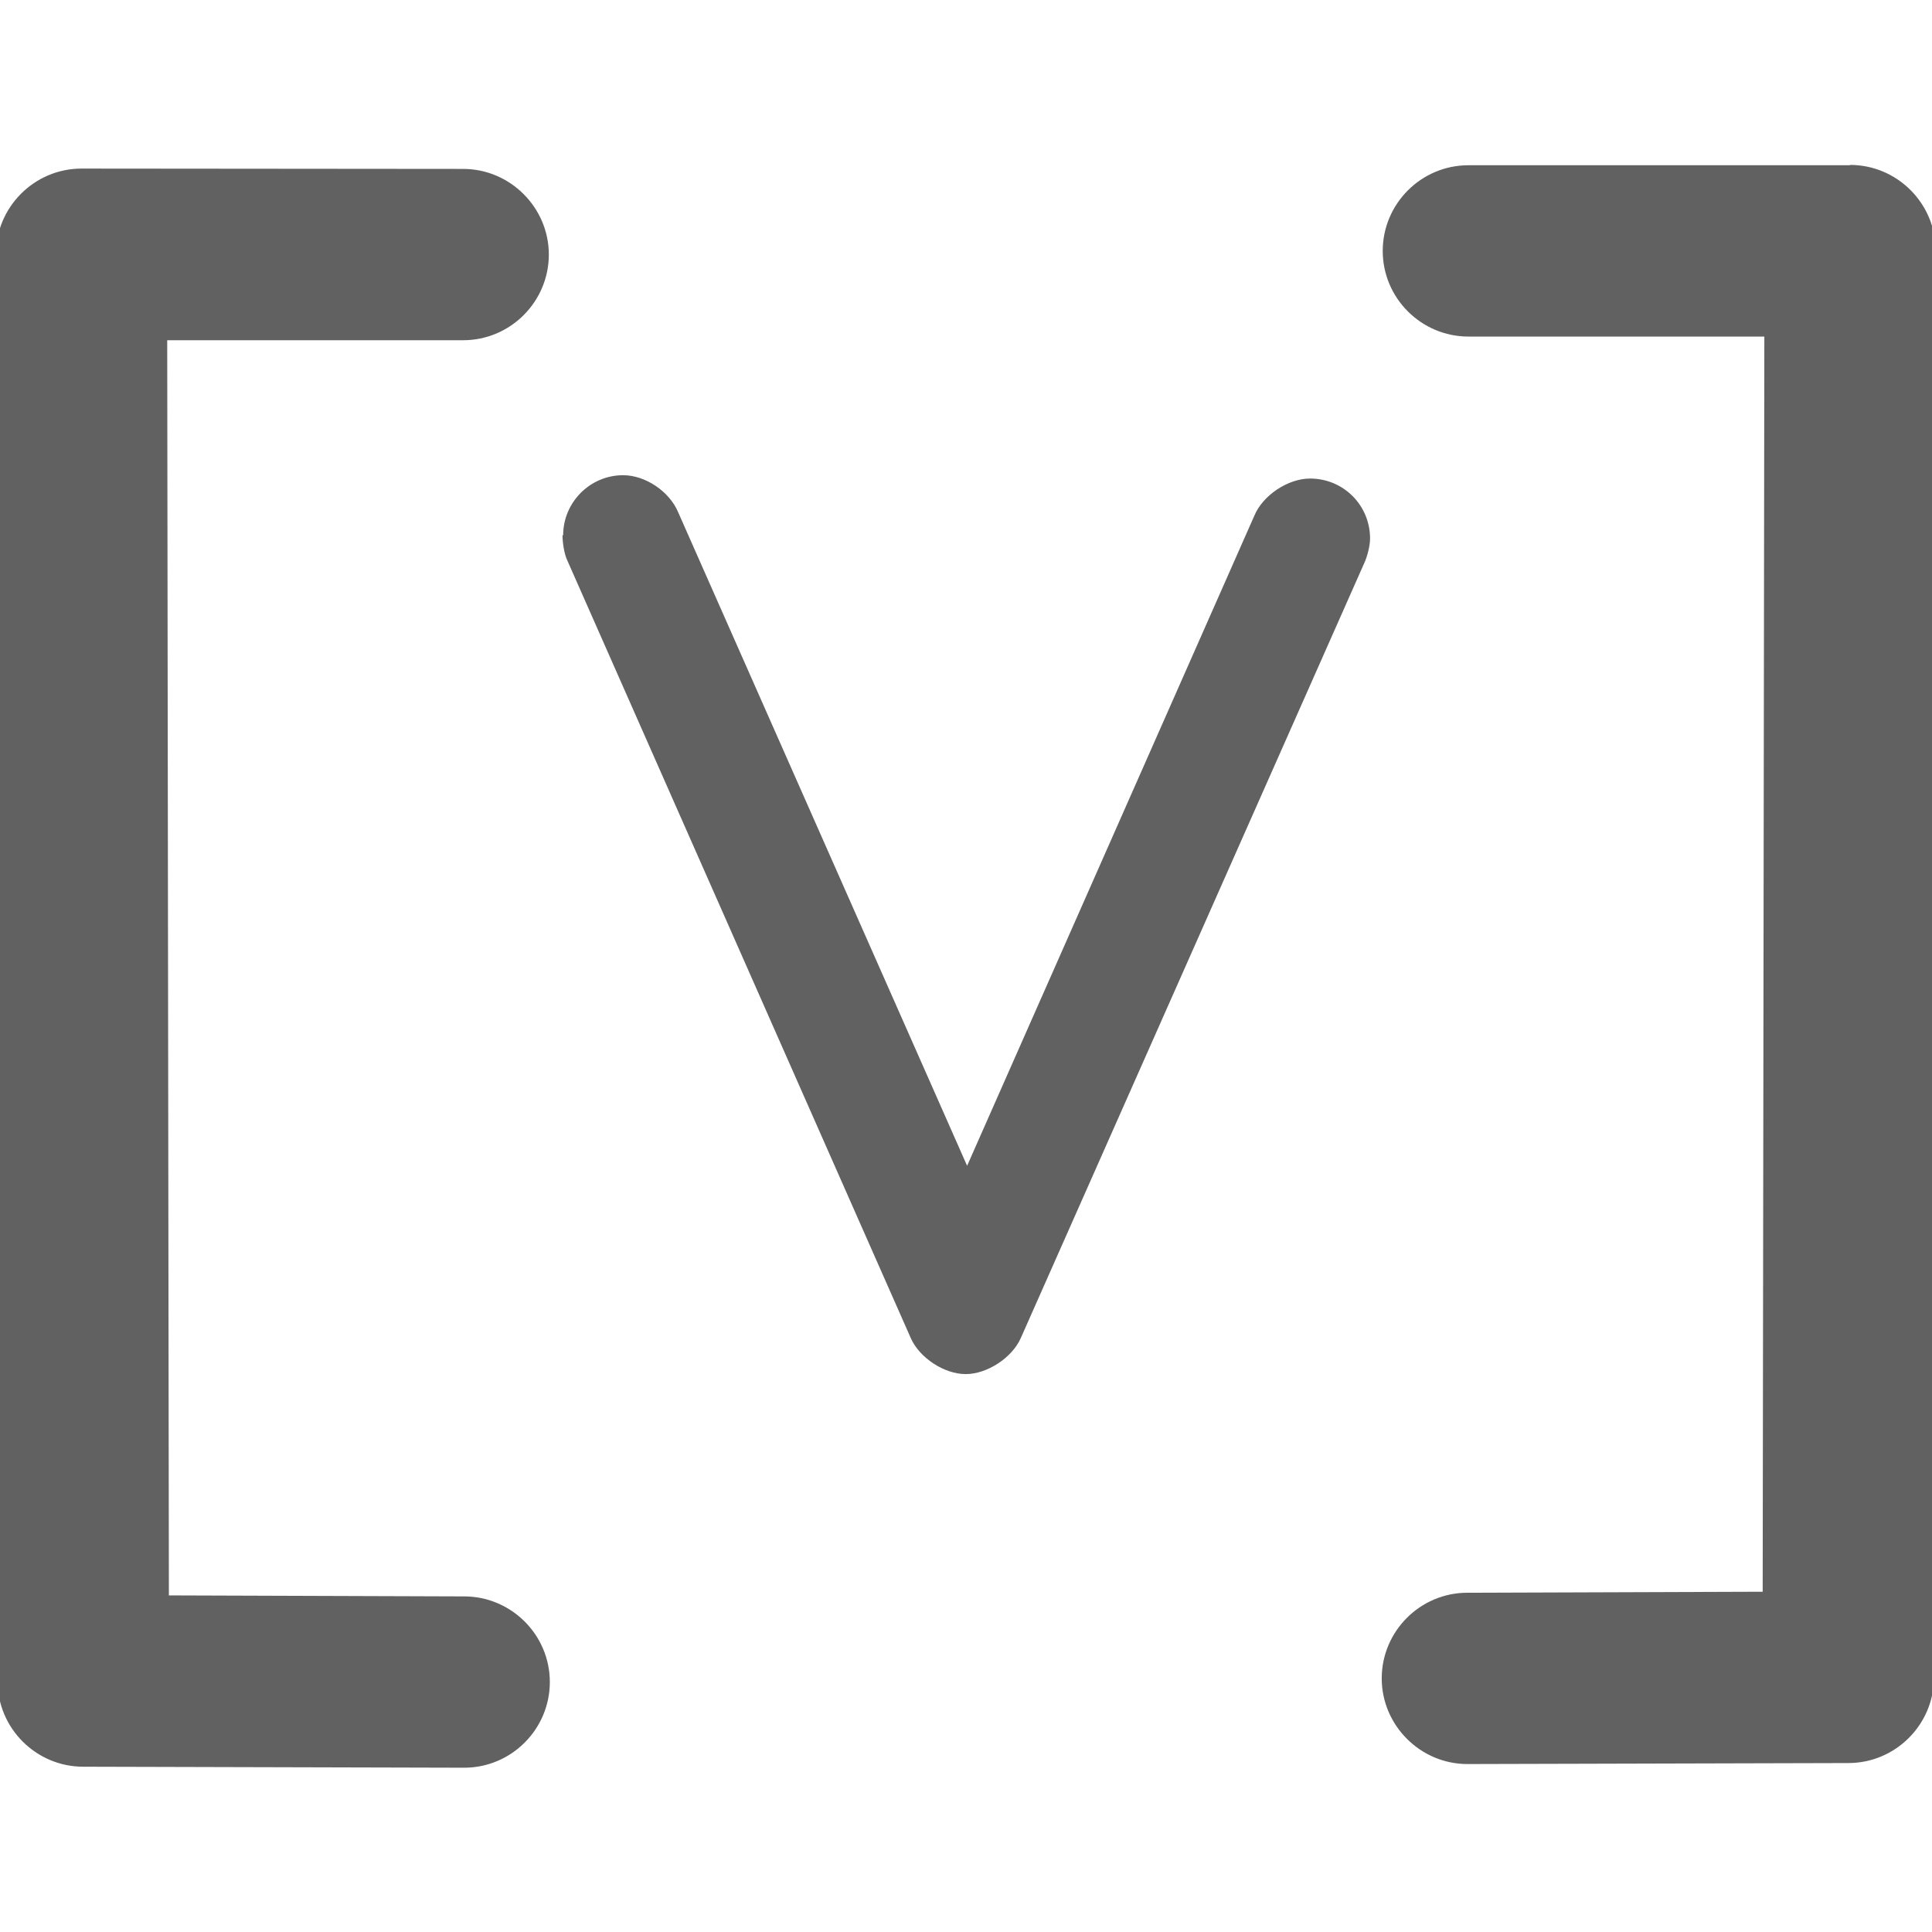
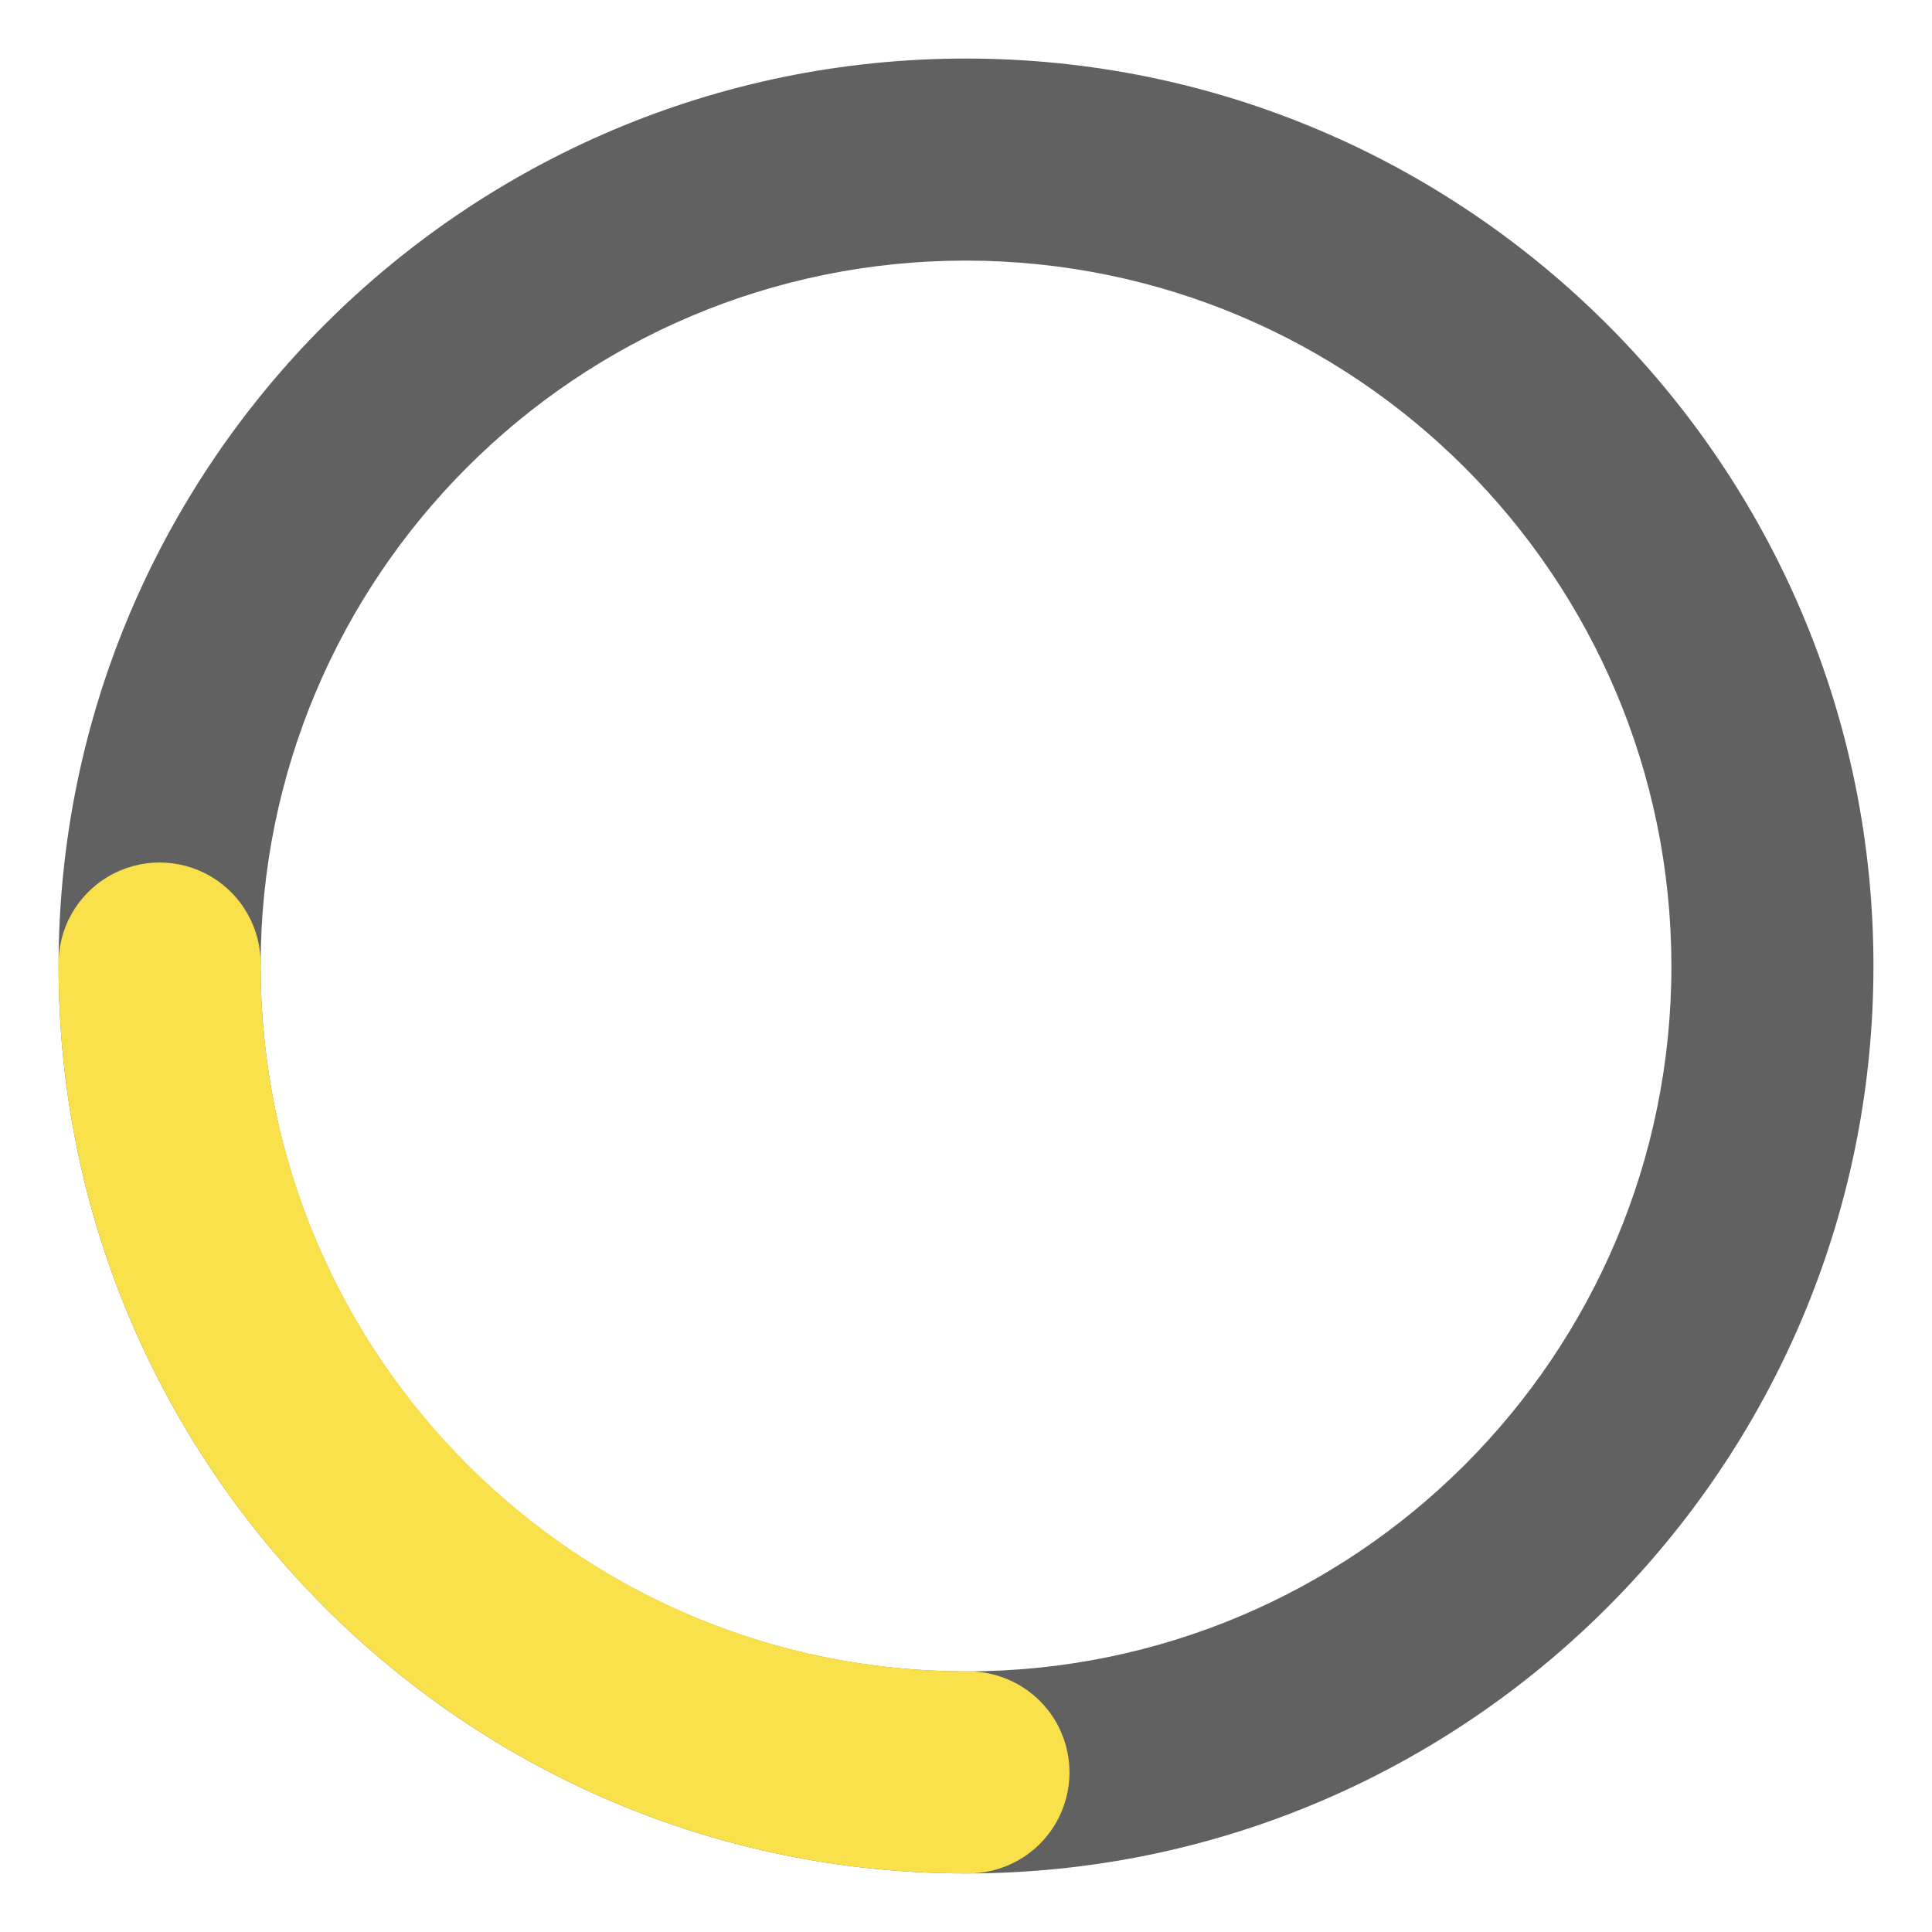
- <svg xmlns="http://www.w3.org/2000/svg" width="16" height="16" version="1.1" viewBox="0 0 4.233 4.233">
-   <g transform="translate(-80.642 -140.5)">
-     <g transform="matrix(.73024 0 0 .73024 21.745 39.052)" fill="#616161" stroke-width=".044" aria-label="[v]">
-       <path d="m80.899 139.43c-0.142 0-0.257 0.116-0.257 0.257l0.005 4.281c0 0.142 0.116 0.257 0.257 0.257l1.14 3e-3h0.003c0.142 0 0.257-0.116 0.257-0.257 0-0.142-0.116-0.257-0.257-0.257h-0.003l-0.883-3e-3 -0.005-3.766h0.888c0.142 0 0.257-0.116 0.257-0.257s-0.116-0.257-0.257-0.257z" />
-       <path d="m82.342 140.53c0 0.021 0.005 0.057 0.015 0.077l1.03 2.332c0.026 0.059 0.1 0.108 0.165 0.108 0.064 0 0.139-0.049 0.165-0.108l1.03-2.324c0.01-0.021 0.018-0.054 0.018-0.075 0-0.1-0.08-0.18-0.18-0.18-0.067 0-0.142 0.051-0.167 0.111l-0.862 1.951-0.867-1.961c-0.026-0.062-0.098-0.111-0.165-0.111-0.1 0-0.18 0.082-0.18 0.18z" />
-       <path d="m86.205 139.42h-1.145c-0.142 0-0.257 0.116-0.257 0.257 0 0.142 0.116 0.257 0.257 0.257h0.888l-0.005 3.766-0.883 3e-3h-0.003c-0.142 0-0.257 0.116-0.257 0.257s0.116 0.257 0.257 0.257h0.003l1.14-3e-3c0.142 0 0.257-0.116 0.257-0.257l0.005-4.281c0-0.142-0.116-0.257-0.257-0.257z" />
-     </g>
-   </g>
+ <svg xmlns="http://www.w3.org/2000/svg" id="Calque_1" data-name="Calque 1" viewBox="0 0 330.005 330.005" version="1.1" width="330.005" height="330.005">
+   <defs id="defs4">
+     <style id="style2">.cls-1{fill:#5dbcaf;}.cls-2{fill:#268380;}.cls-3{fill:#f8e14b;}</style>
+   </defs>
+   <path class="cls-2" d="m 165.005,320 c -85.47,0 -155,-69.53 -155,-155 0,-85.47 69.53,-155 155,-155 85.47,0 155,69.53 155,155 0,85.47 -69.53,155 -155,155 z m 0,-275.49 A 120.49,120.49 0 1 0 285.495,165 120.62,120.62 0 0 0 165.005,44.51 Z" id="path10" style="fill:#616161;fill-opacity:1" />
+   <path class="cls-3" d="m 165.005,320 c -85.47,0 -155,-69.53 -155,-155 a 17.26,17.26 0 1 1 34.51,0 120.62,120.62 0 0 0 120.49,120.49 17.26,17.26 0 1 1 0,34.51 z" id="path12" style="fill:#f8e14b" />
</svg>
